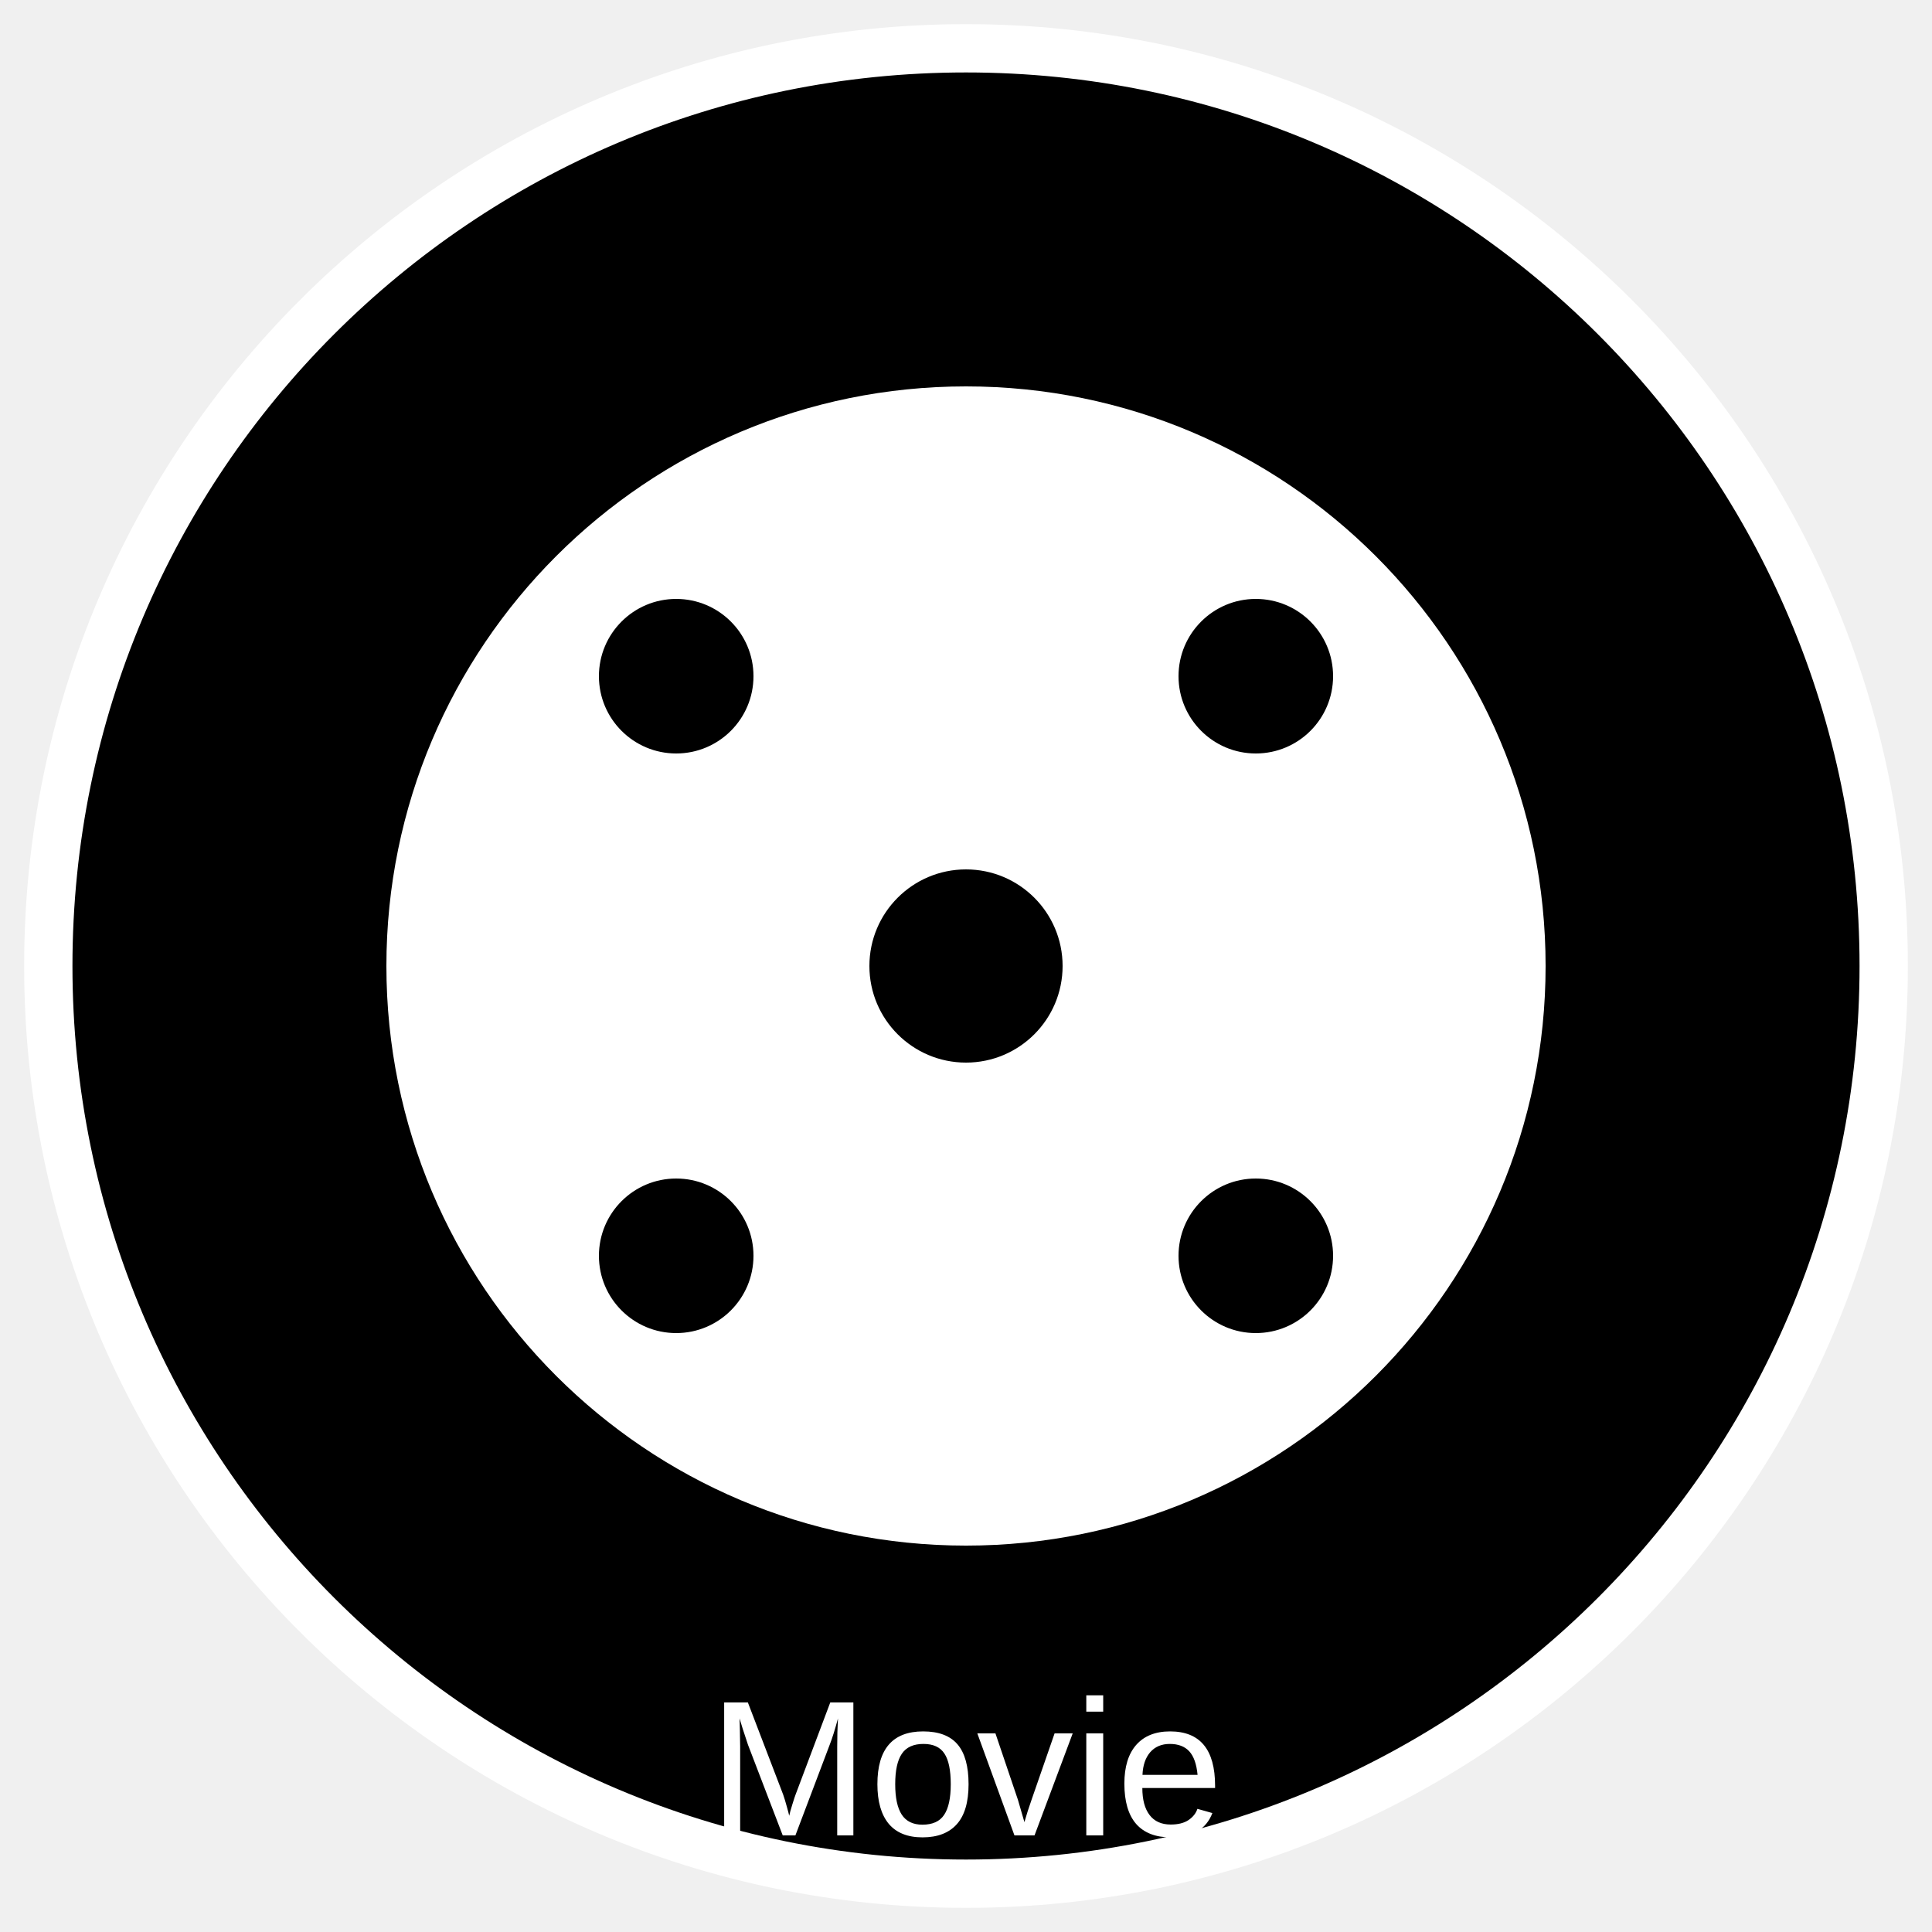
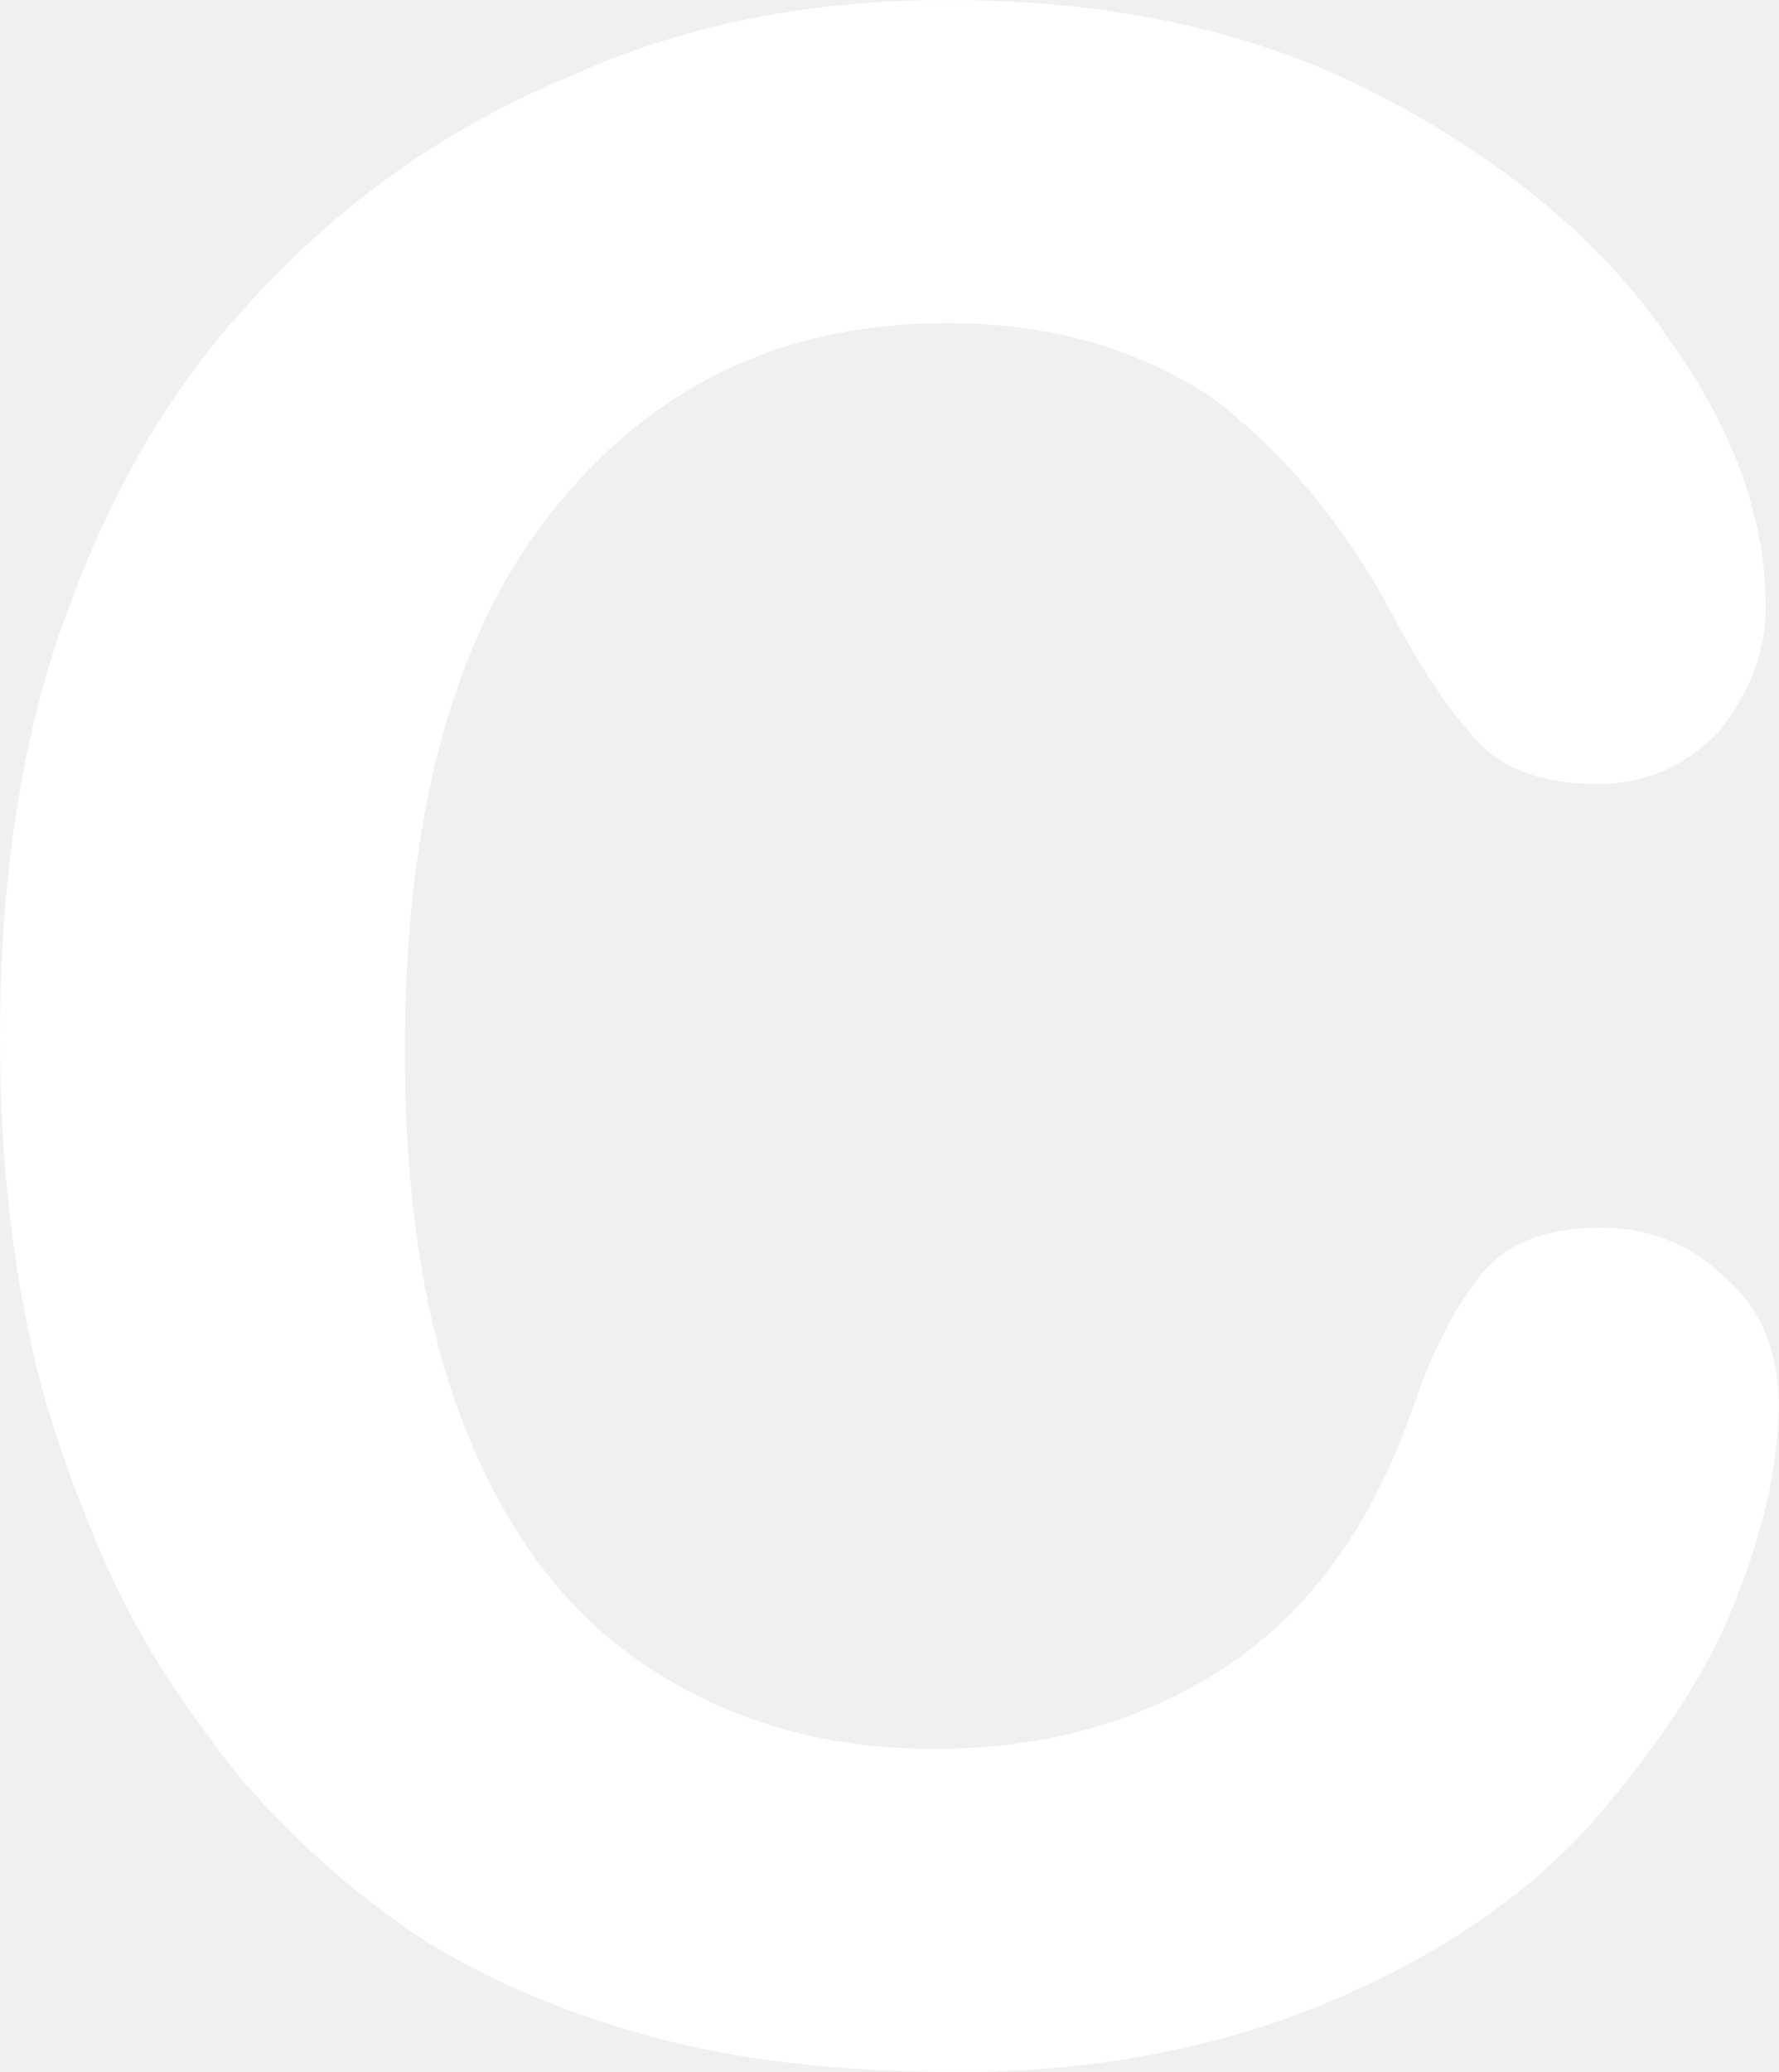
- <svg xmlns="http://www.w3.org/2000/svg" width="250" height="250" viewBox="0 0 200 200">
-   <circle cx="100" cy="100" r="95" fill="#000" stroke="#fff" stroke-width="5" />
-   <circle cx="100" cy="100" r="60" fill="#fff" />
-   <circle cx="100" cy="100" r="10" fill="#000" />
-   <circle cx="70" cy="70" r="8" fill="#000" />
-   <circle cx="130" cy="70" r="8" fill="#000" />
-   <circle cx="70" cy="130" r="8" fill="#000" />
-   <circle cx="130" cy="130" r="8" fill="#000" />
-   <text x="100" y="190" font-family="Arial" font-size="20" fill="#fff" text-anchor="middle">Movie</text>
+ <svg xmlns="http://www.w3.org/2000/svg" version="1.1" id="Layer_1" x="0px" y="0px" viewBox="0 0 41.3 48.1" style="enable-background:new 0 0 41.3 48.1;" xml:space="preserve">
+   <style type="text/css">
+ 	.st0{fill:#FFFFFF;}
+ </style>
+   <path class="st0" d="M41.3,32.6c0,1.5-0.4,3.1-1.1,4.8c-0.7,1.7-1.9,3.4-3.4,5.1c-1.6,1.7-3.6,3-6,4s-5.3,1.6-8.5,1.6  c-2.4,0-4.7-0.2-6.7-0.7s-3.8-1.2-5.5-2.2c-1.6-1-3.1-2.3-4.5-3.9c-1.2-1.5-2.3-3.1-3.1-4.9S1,32.7,0.6,30.6c-0.4-2-0.6-4.2-0.6-6.5  c0-3.7,0.5-7.1,1.6-10c1.1-3,2.6-5.5,4.7-7.6c2-2.1,4.4-3.7,7.1-4.8C16.1,0.5,19,0,22,0c3.8,0,7.1,0.7,10,2.2s5.2,3.4,6.7,5.6  c1.6,2.2,2.3,4.3,2.3,6.3c0,1.1-0.4,2-1.1,2.9c-0.8,0.8-1.7,1.2-2.8,1.2c-1.2,0-2.1-0.3-2.7-0.9c-0.6-0.6-1.3-1.6-2-2.9  c-1.2-2.3-2.7-4-4.3-5.2c-1.7-1.1-3.7-1.7-6.1-1.7c-3.9,0-6.9,1.5-9.2,4.4S9.4,19,9.4,24.4c0,3.6,0.5,6.6,1.5,9s2.4,4.2,4.3,5.4  c1.9,1.2,4,1.8,6.5,1.8c2.7,0,5-0.7,6.9-2s3.3-3.3,4.2-5.9c0.4-1.2,0.9-2.2,1.5-3s1.5-1.2,2.9-1.2c1.1,0,2.1,0.4,2.9,1.2  C40.9,30.4,41.3,31.4,41.3,32.6z" />
</svg>
